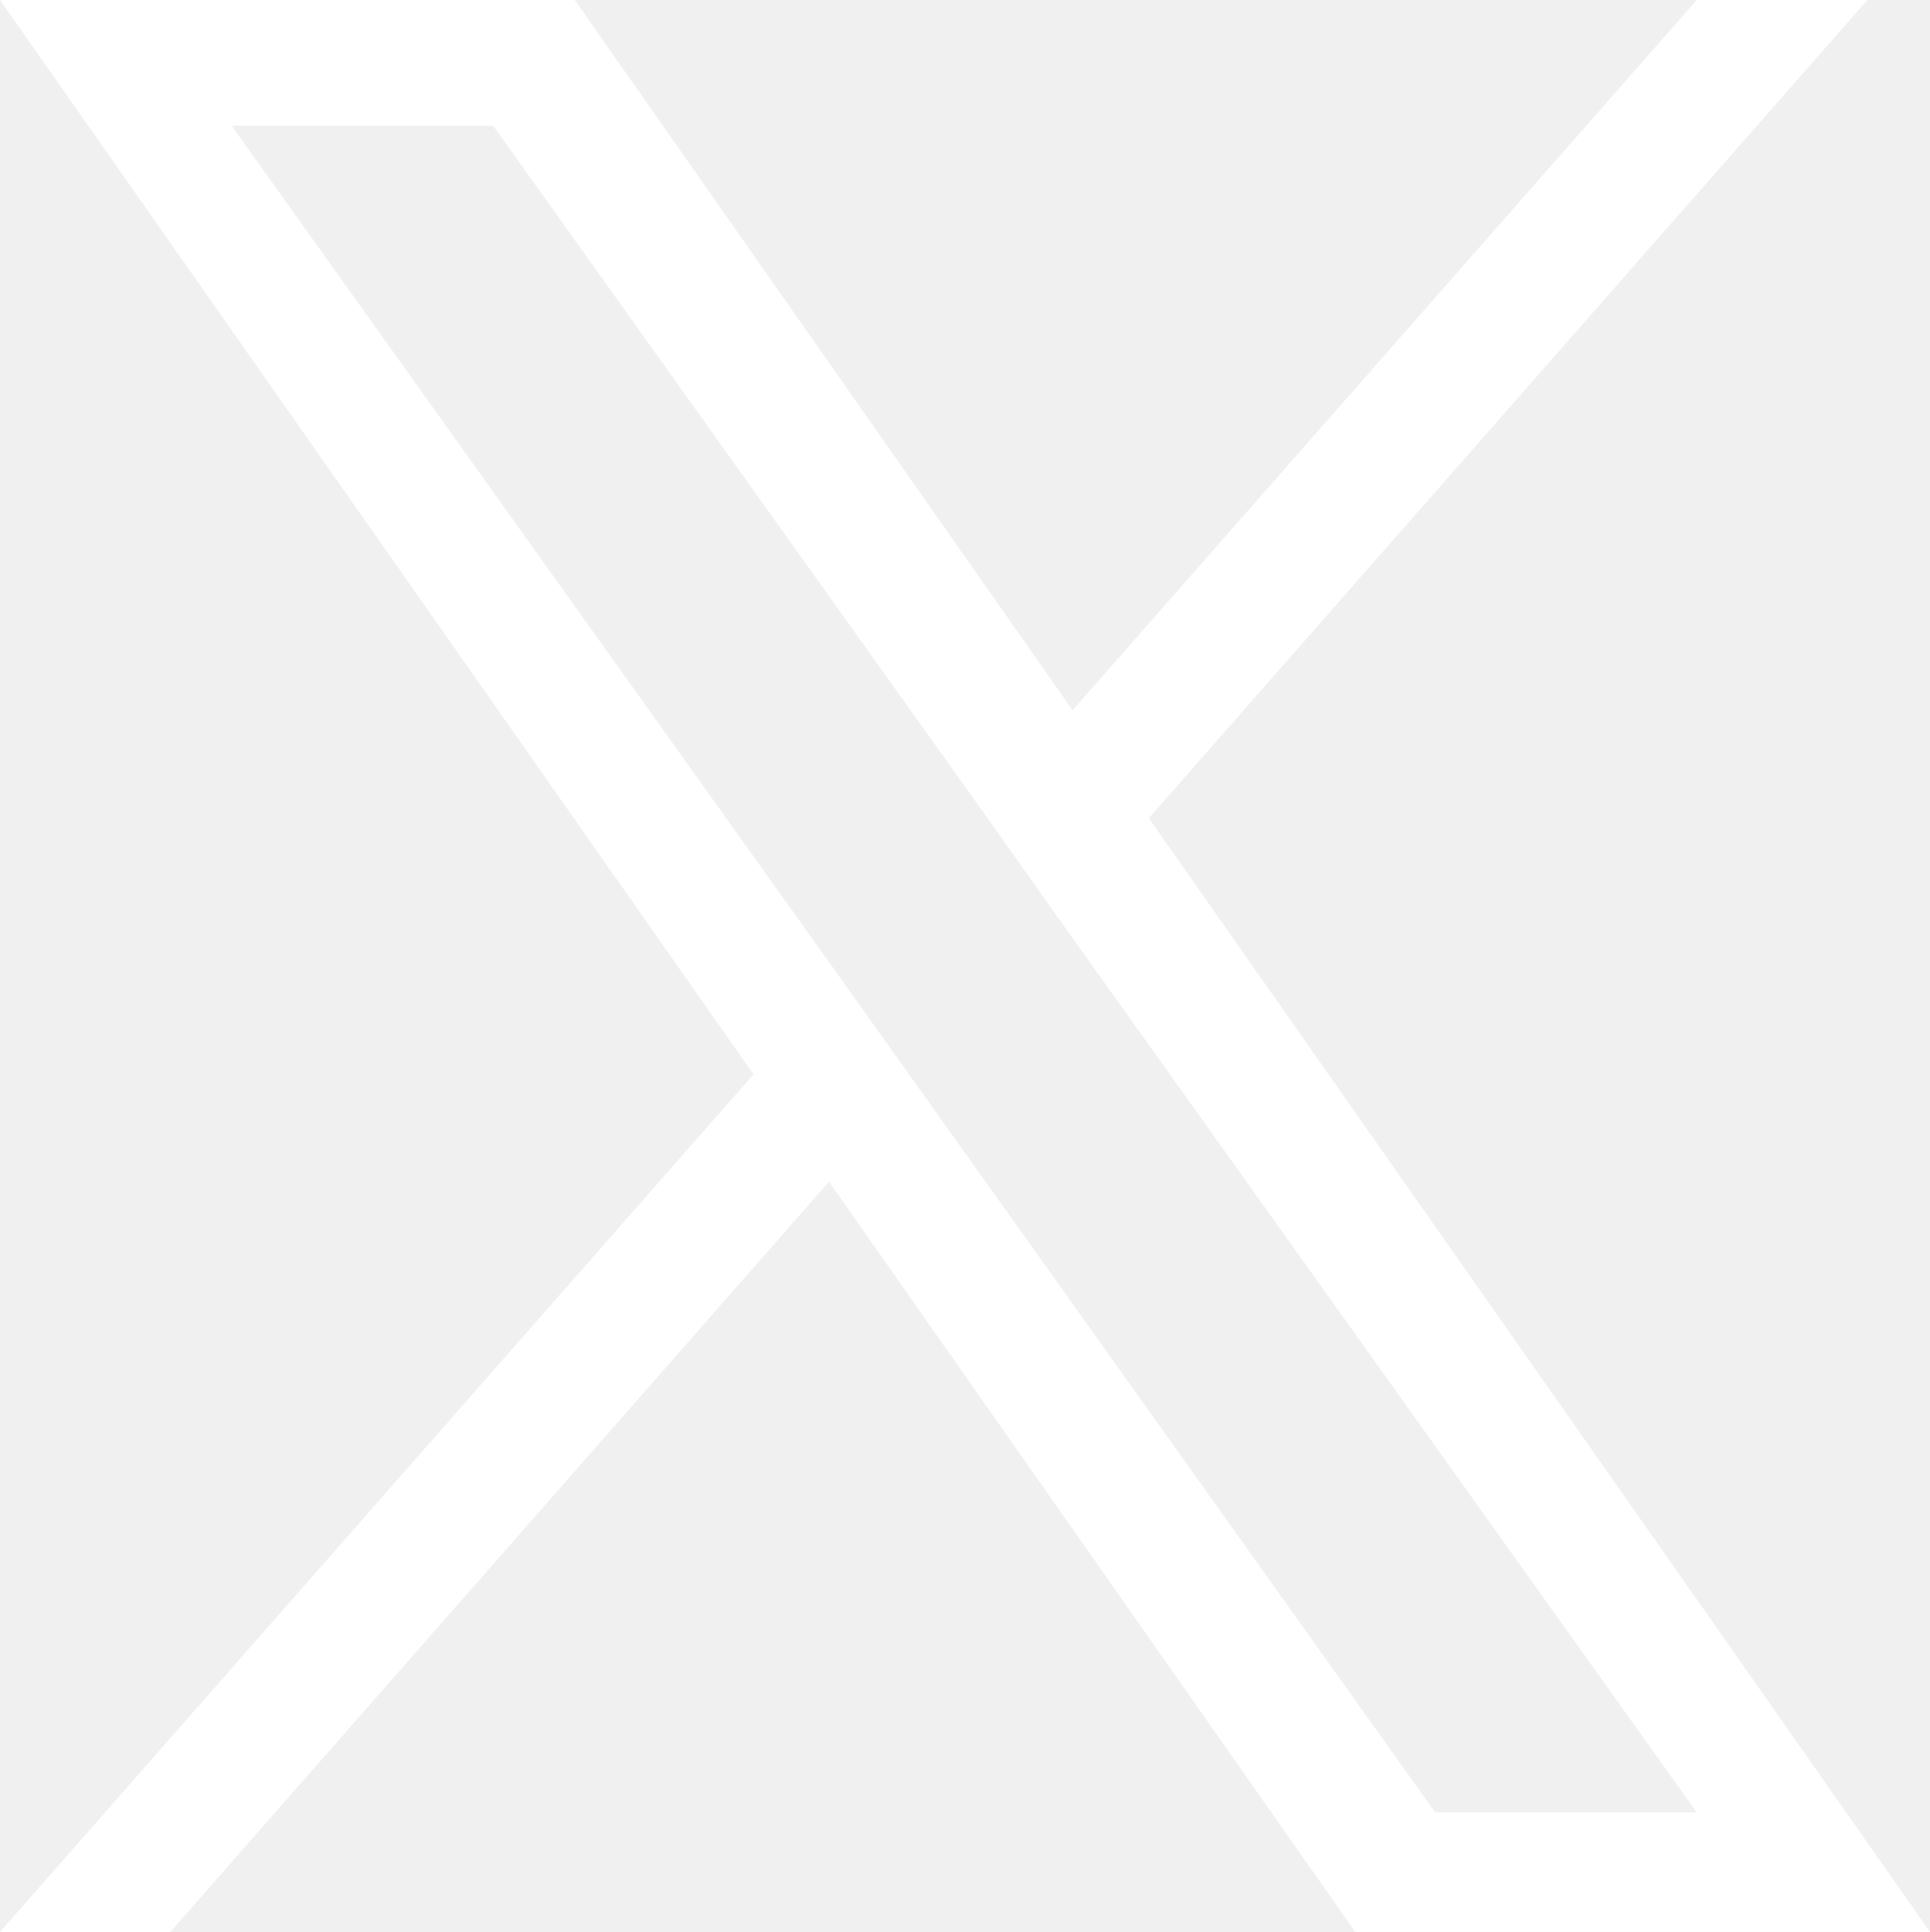
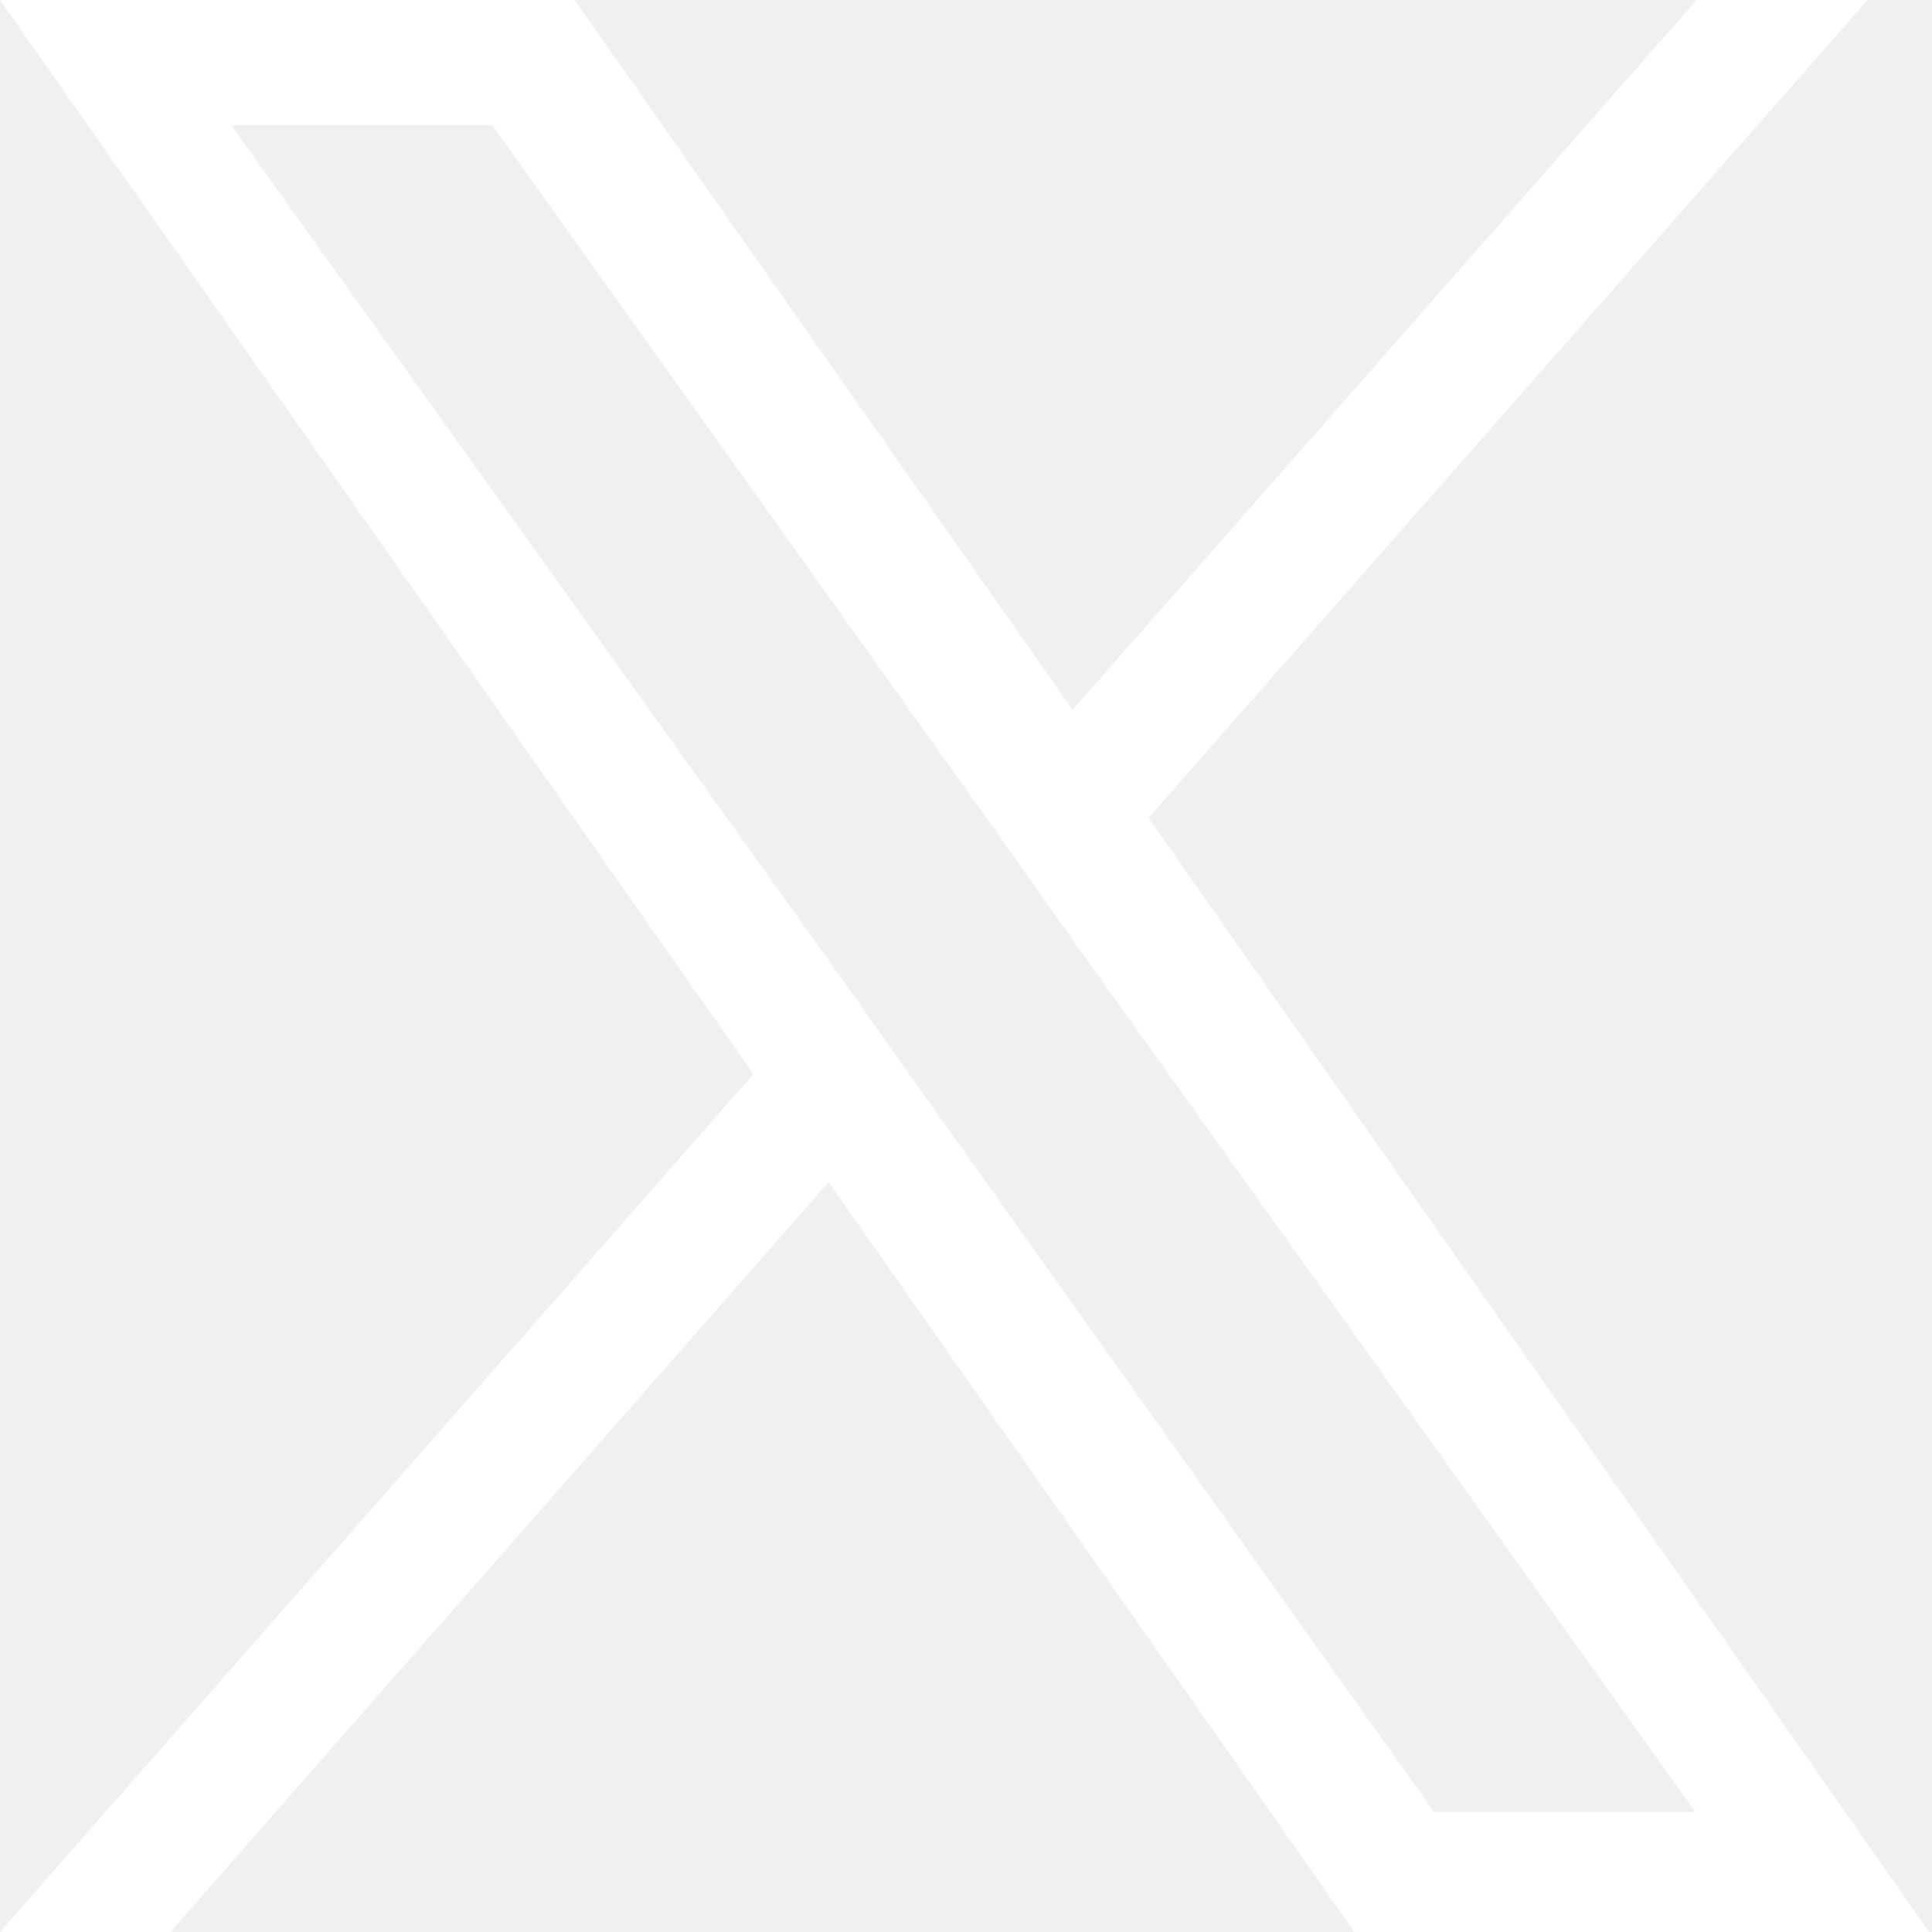
- <svg xmlns="http://www.w3.org/2000/svg" width="26.978" height="27" viewBox="0 0 26.978 27">
-   <path id="path1-7" d="M296.241,11.72,306.285.286H303.9l-8.725,9.926L288.216.286h-8.034L290.715,15.3,280.182,27.286h2.38L291.77,16.8l7.356,10.485h8.034Zm-3.261,3.709-1.069-1.5L283.42,2.043h3.656l6.855,9.6,1.064,1.5L303.9,25.615h-3.656Z" transform="translate(-280.182 -0.286)" fill="#fff" />
+ <svg xmlns="http://www.w3.org/2000/svg" width="27" height="27">
+   <path fill="#fff" d="M 16.05,11.43 26.10,0 H 23.71 L 14.99,9.92 8.03,0 H 0 L 10.53,15.01 0,27 h 2.38 l 9.20,-10.48 7.35,10.48 h 8.03 z m -3.26,3.70 -1.06,-1.5 L 3.23,1.75 h 3.65 l 6.85,9.6 1.06,1.5 8.90,12.47 h -3.65 z" />
</svg>
